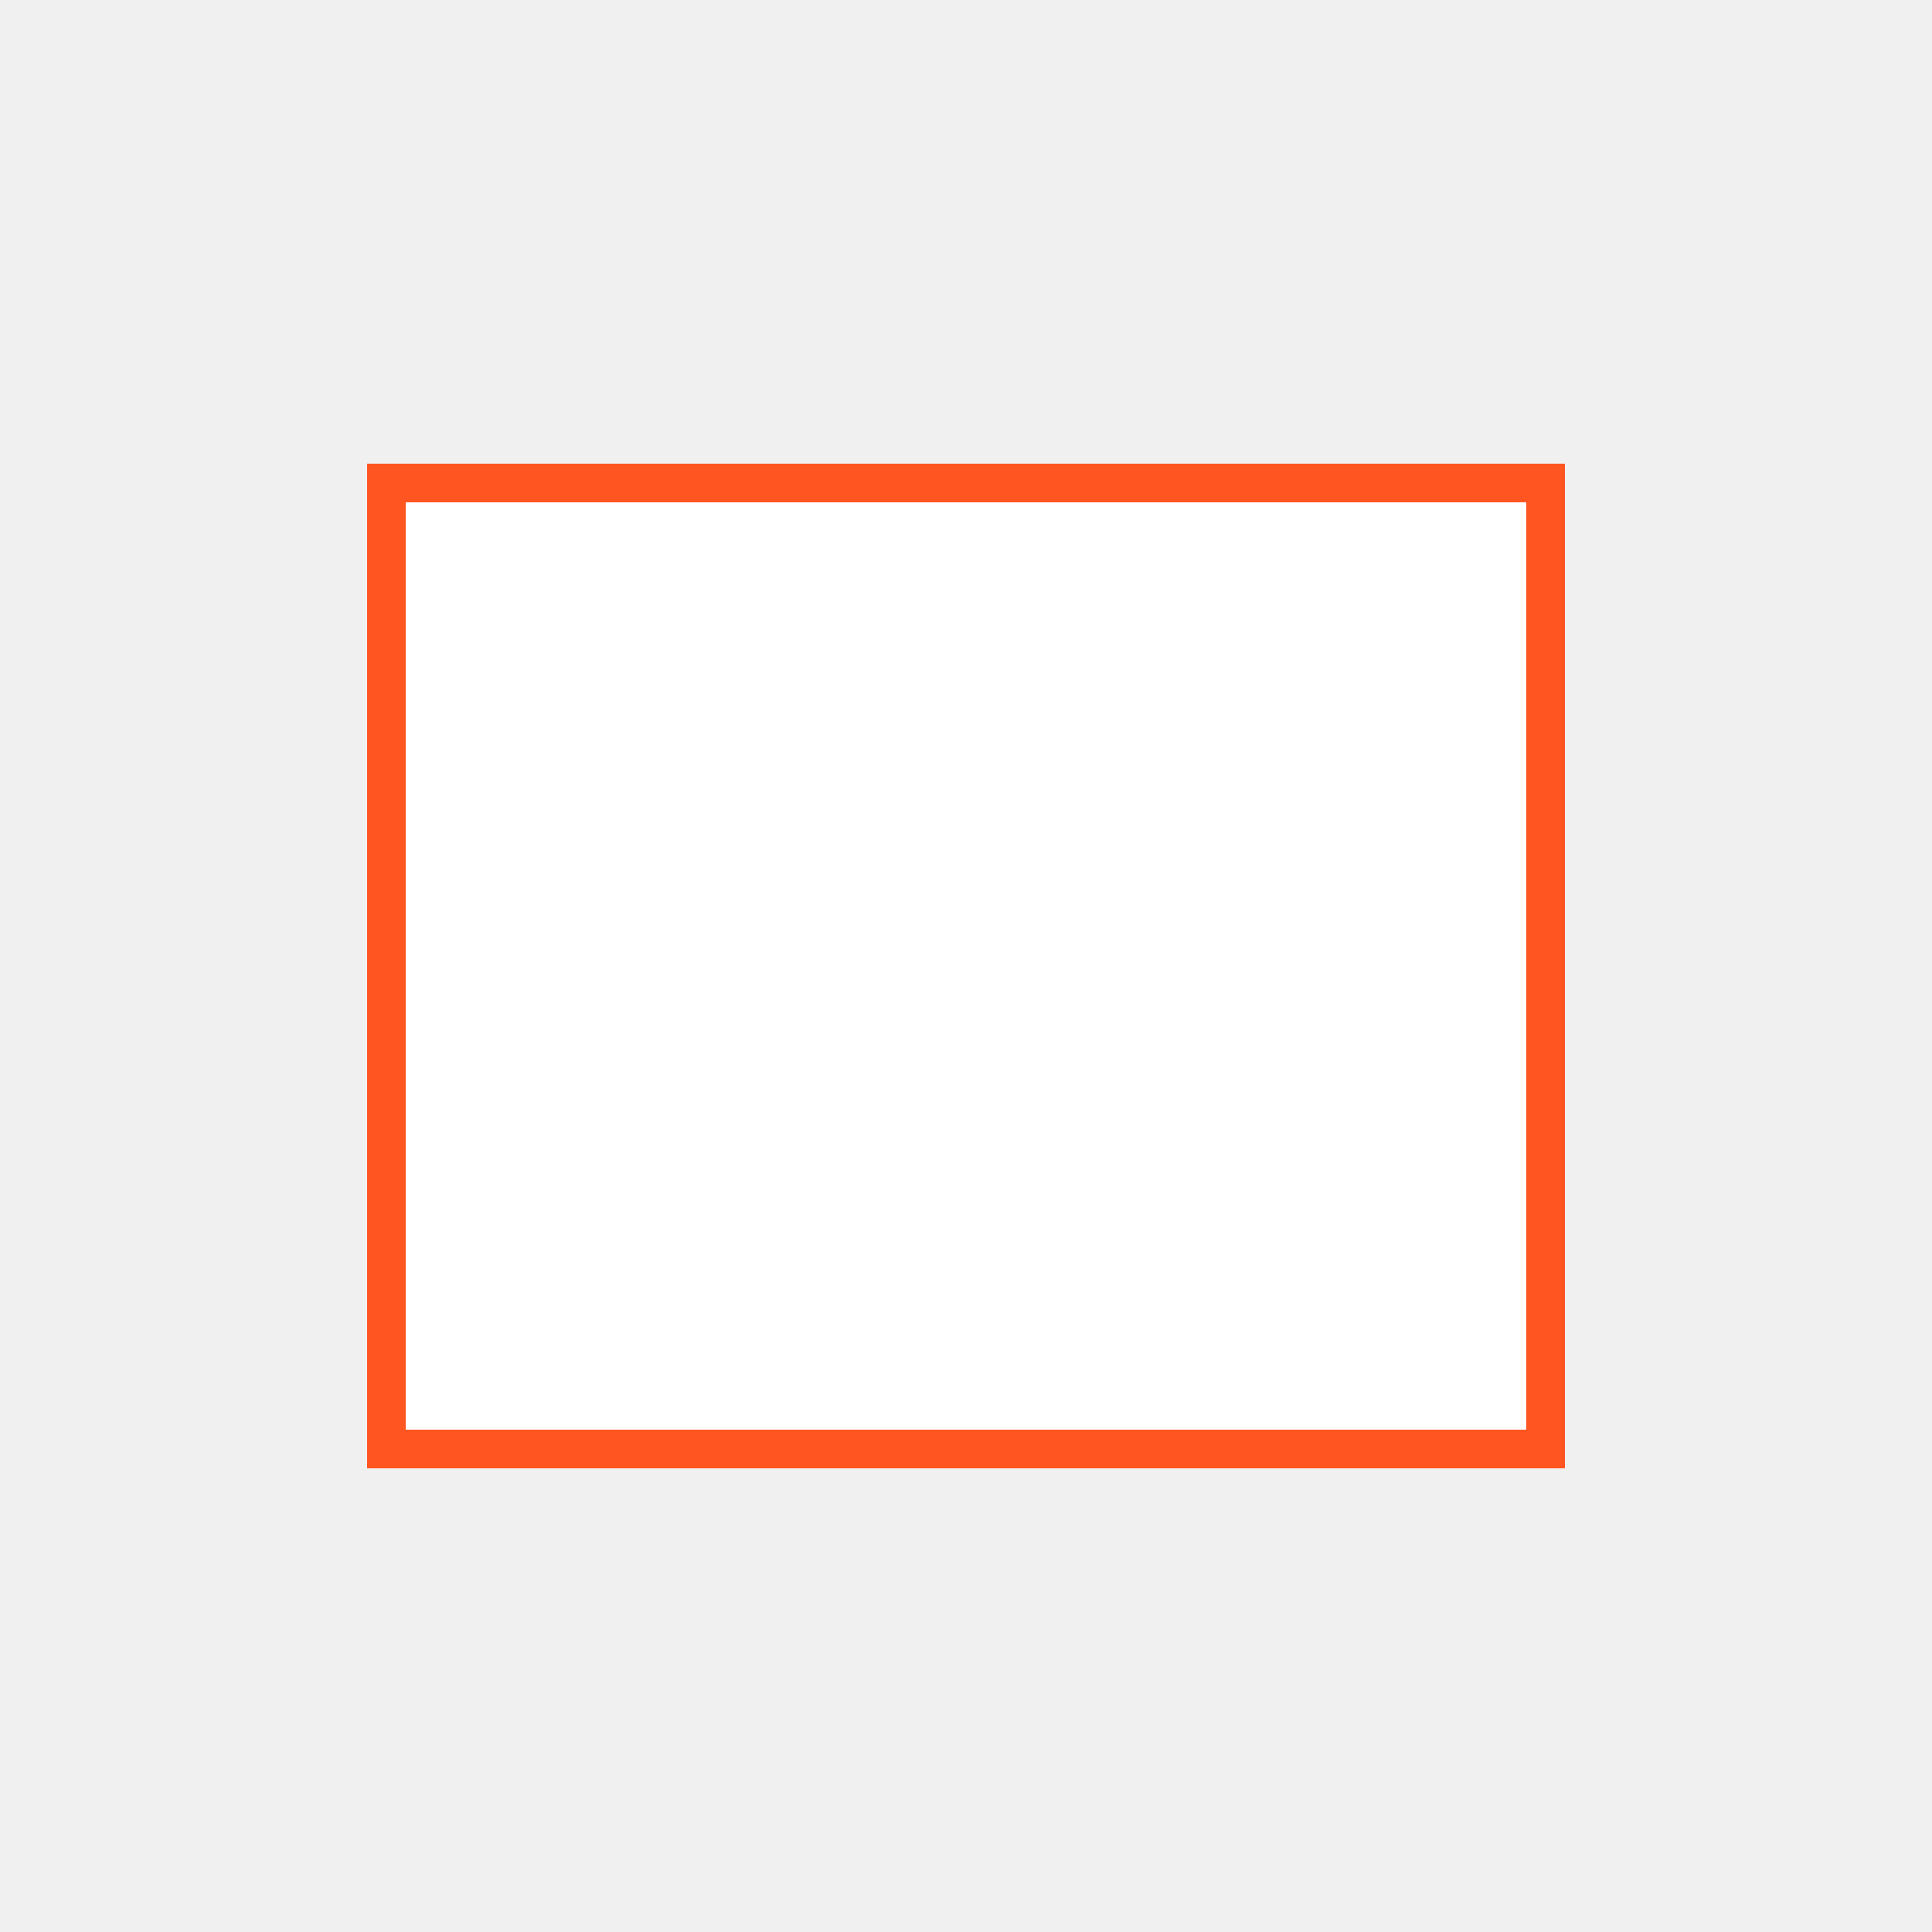
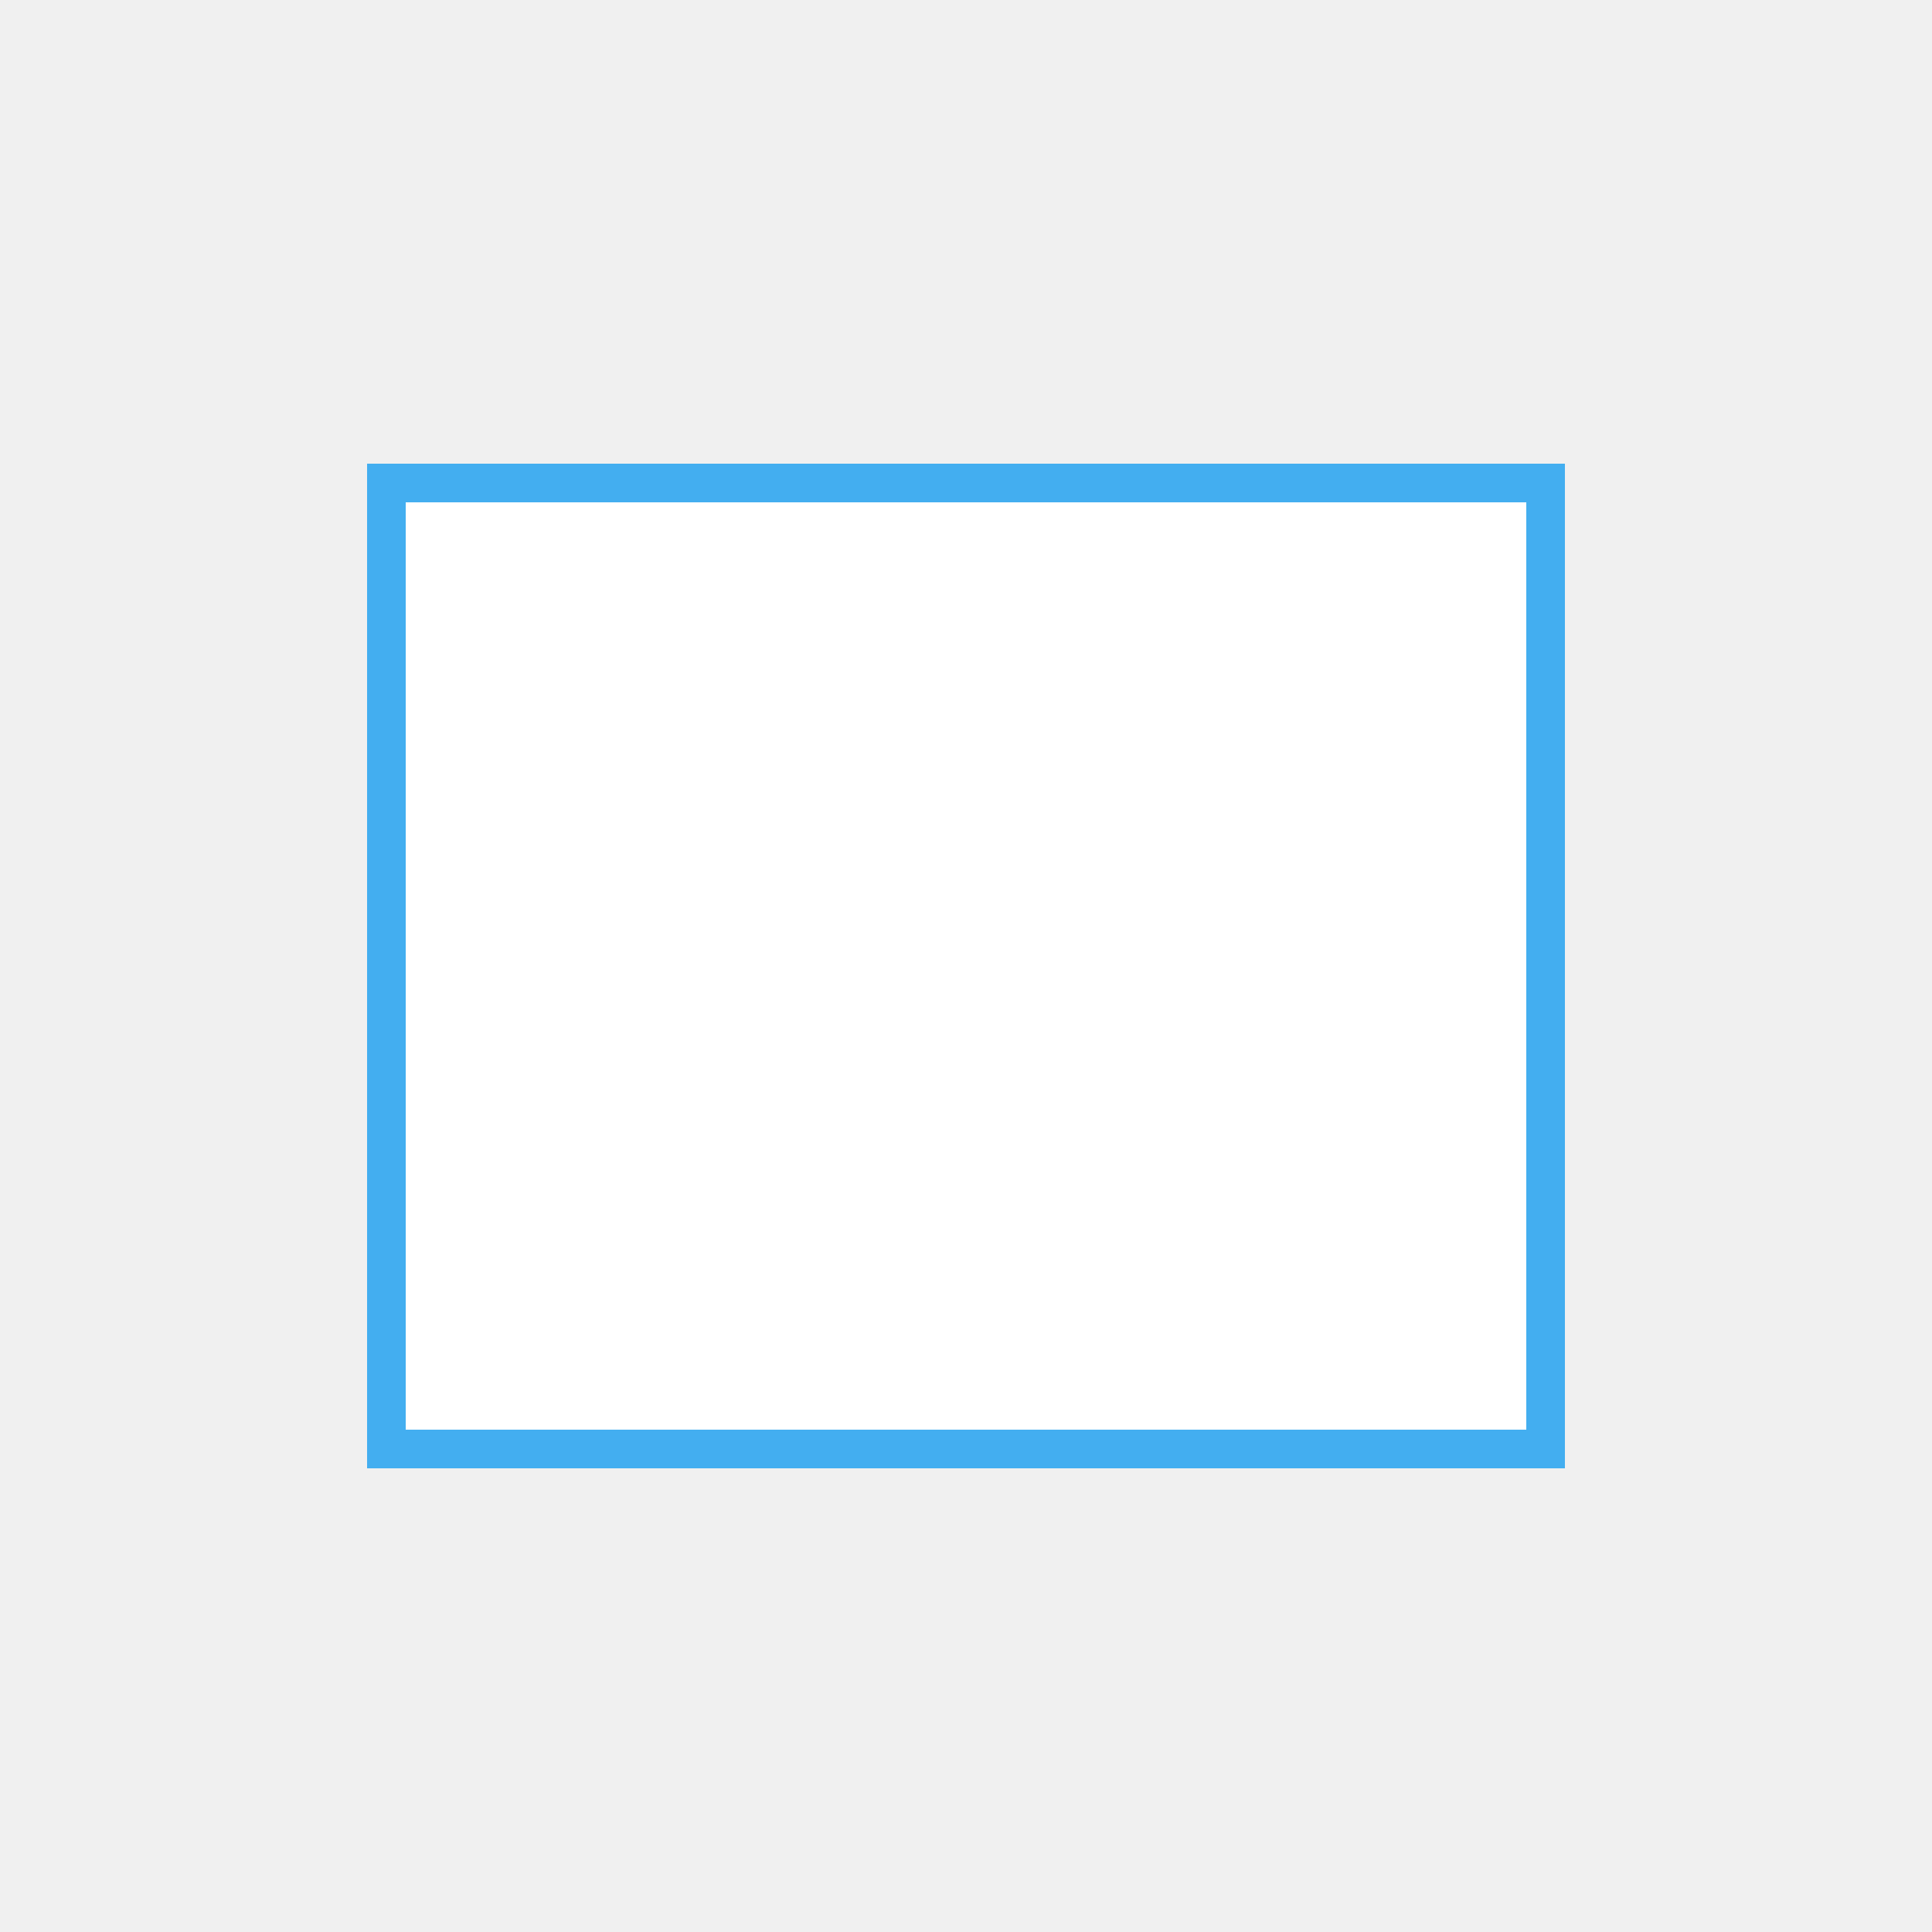
<svg xmlns="http://www.w3.org/2000/svg" style="margin:auto;background:#fff;display:block;" width="200px" height="200px" viewBox="0 0 100 100" preserveAspectRatio="xMidYMid">
-   <path d="M20 25L80 25L80 75L20 75Z" fill="#ffffff" stroke="#ff5520" stroke-width="2" />
-   <path d="M50 25L80 25L80 75L50 75" fill="#ffffff" stroke="#ff5520" stroke-width="2" stroke-linejoin="round" stroke-linecap="round">
+   <path d="M20 25L80 25L80 75L20 75Z" fill="#ffffff" stroke="#43aef0" stroke-width="2" />
+   <path d="M50 25L80 25L80 75L50 75" fill="#ffffff" stroke="#43aef0" stroke-width="2" stroke-linejoin="round" stroke-linecap="round">
    <animate attributeName="d" dur="1s" repeatCount="indefinite" begin="0s" keyTimes="0;0.5;0.501;1" values="M50 25L80 25L80 75L50 75;M50 25L50 20L50 80L50 75;M50 25L80 25L80 75L50 75;M50 25L80 25L80 75L50 75" />
    <animate attributeName="opacity" dur="1s" repeatCount="indefinite" begin="0s" keyTimes="0;0.5;0.5;1" values="1;1;0;0" />
  </path>
-   <path d="M50 25L80 25L80 75L50 75" fill="#ffffff" stroke="#ff5520" stroke-width="2" stroke-linejoin="round" stroke-linecap="round">
+   <path d="M50 25L80 25L80 75L50 75" fill="#ffffff" stroke="#43aef0" stroke-width="2" stroke-linejoin="round" stroke-linecap="round">
    <animate attributeName="d" dur="1s" repeatCount="indefinite" begin="-0.166s" keyTimes="0;0.5;0.501;1" values="M50 25L80 25L80 75L50 75;M50 25L50 20L50 80L50 75;M50 25L80 25L80 75L50 75;M50 25L80 25L80 75L50 75" />
    <animate attributeName="opacity" dur="1s" repeatCount="indefinite" begin="-0.166s" keyTimes="0;0.5;0.5;1" values="1;1;0;0" />
  </path>
-   <path d="M50 25L80 25L80 75L50 75" fill="#ffffff" stroke="#ff5520" stroke-width="2" stroke-linejoin="round" stroke-linecap="round">
+   <path d="M50 25L80 25L80 75L50 75" fill="#ffffff" stroke="#43aef0" stroke-width="2" stroke-linejoin="round" stroke-linecap="round">
    <animate attributeName="d" dur="1s" repeatCount="indefinite" begin="-0.33s" keyTimes="0;0.5;0.501;1" values="M50 25L80 25L80 75L50 75;M50 25L50 20L50 80L50 75;M50 25L80 25L80 75L50 75;M50 25L80 25L80 75L50 75" />
    <animate attributeName="opacity" dur="1s" repeatCount="indefinite" begin="-0.33s" keyTimes="0;0.5;0.5;1" values="1;1;0;0" />
  </path>
-   <path d="M50 25L80 25L80 75L50 75" fill="#ffffff" stroke="#ff5520" stroke-width="2" stroke-linejoin="round" stroke-linecap="round">
+   <path d="M50 25L80 25L80 75L50 75" fill="#ffffff" stroke="#43aef0" stroke-width="2" stroke-linejoin="round" stroke-linecap="round">
    <animate attributeName="d" dur="1s" repeatCount="indefinite" begin="-0.33s" keyTimes="0;0.499;0.5;1" values="M50 25L20 25L20 75L50 75;M50 25L20 25L20 75L50 75;M50 25L50 20L50 80L50 75;M50 25L20 25L20 75L50 75" />
    <animate attributeName="opacity" dur="1s" repeatCount="indefinite" begin="-0.33s" keyTimes="0;0.5;0.5;1" values="0;0;1;1" />
  </path>
-   <path d="M50 25L80 25L80 75L50 75" fill="#ffffff" stroke="#ff5520" stroke-width="2" stroke-linejoin="round" stroke-linecap="round">
+   <path d="M50 25L80 25L80 75L50 75" fill="#ffffff" stroke="#43aef0" stroke-width="2" stroke-linejoin="round" stroke-linecap="round">
    <animate attributeName="d" dur="1s" repeatCount="indefinite" begin="-0.166s" keyTimes="0;0.499;0.5;1" values="M50 25L20 25L20 75L50 75;M50 25L20 25L20 75L50 75;M50 25L50 20L50 80L50 75;M50 25L20 25L20 75L50 75" />
    <animate attributeName="opacity" dur="1s" repeatCount="indefinite" begin="-0.166s" keyTimes="0;0.5;0.5;1" values="0;0;1;1" />
  </path>
-   <path d="M50 25L80 25L80 75L50 75" fill="#ffffff" stroke="#ff5520" stroke-width="2" stroke-linejoin="round" stroke-linecap="round">
+   <path d="M50 25L80 25L80 75L50 75" fill="#ffffff" stroke="#43aef0" stroke-width="2" stroke-linejoin="round" stroke-linecap="round">
    <animate attributeName="d" dur="1s" repeatCount="indefinite" begin="0s" keyTimes="0;0.499;0.5;1" values="M50 25L20 25L20 75L50 75;M50 25L20 25L20 75L50 75;M50 25L50 20L50 80L50 75;M50 25L20 25L20 75L50 75" />
    <animate attributeName="opacity" dur="1s" repeatCount="indefinite" begin="0s" keyTimes="0;0.5;0.5;1" values="0;0;1;1" />
  </path>
</svg>
